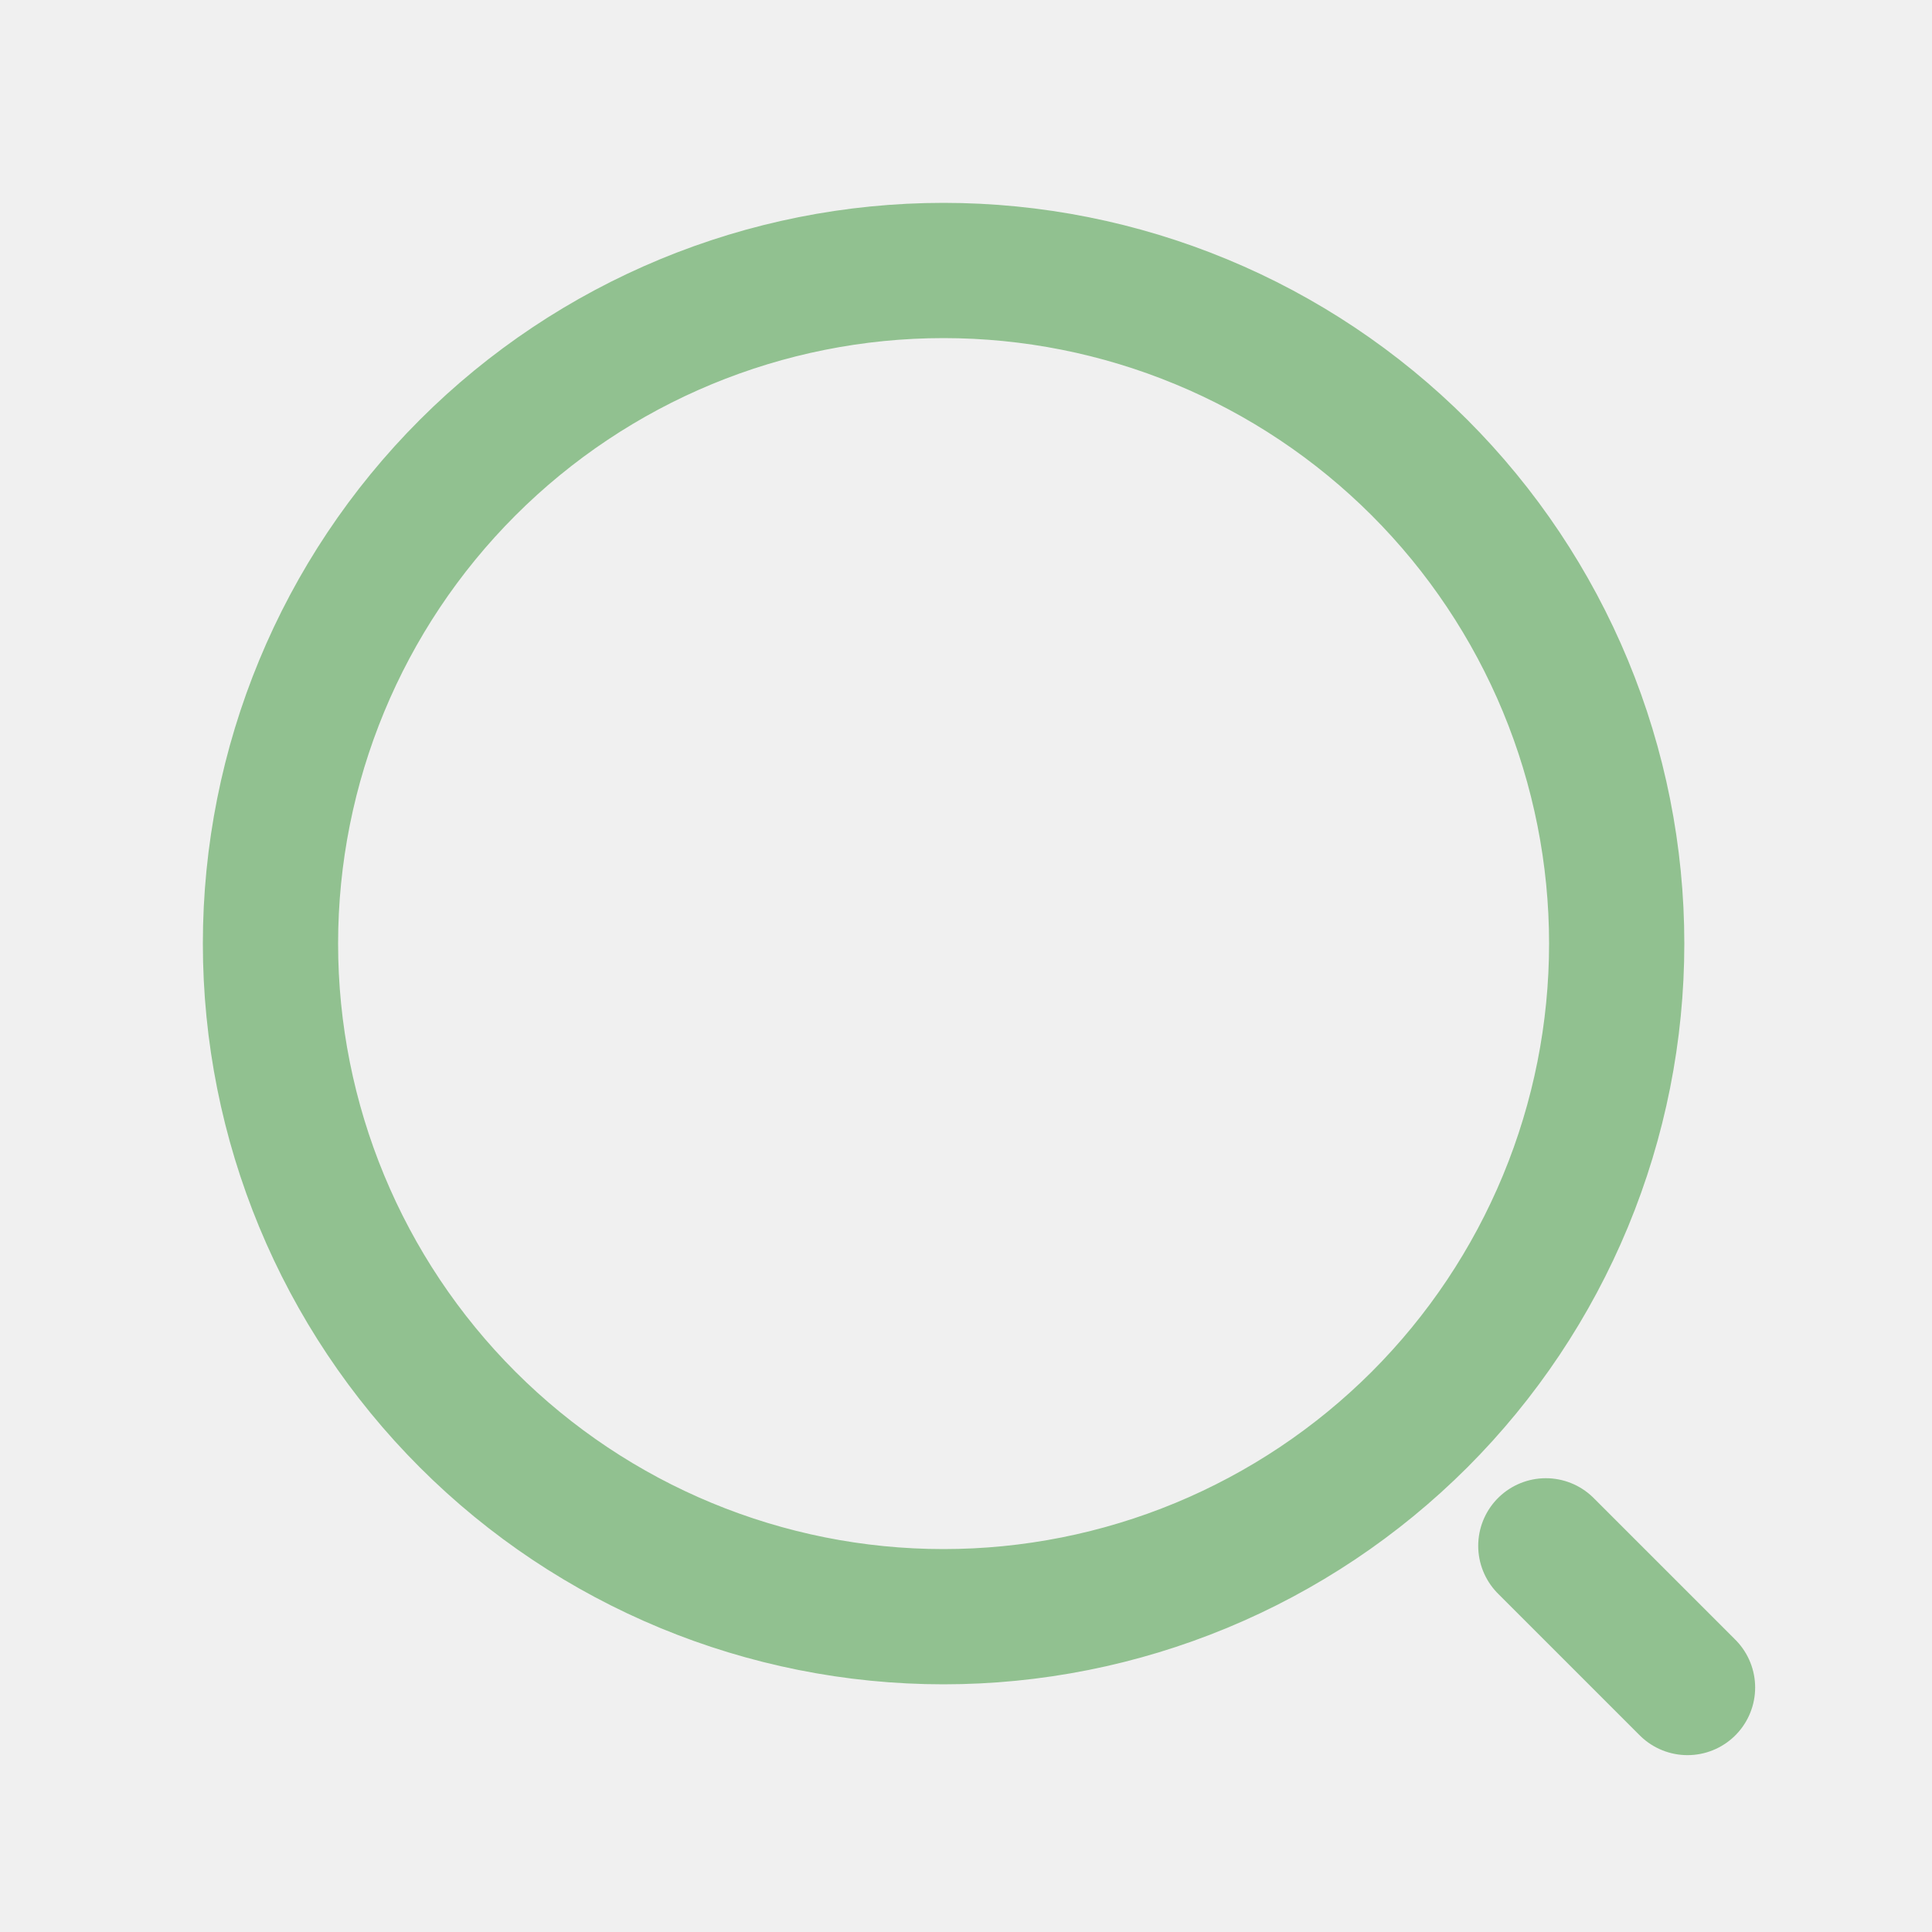
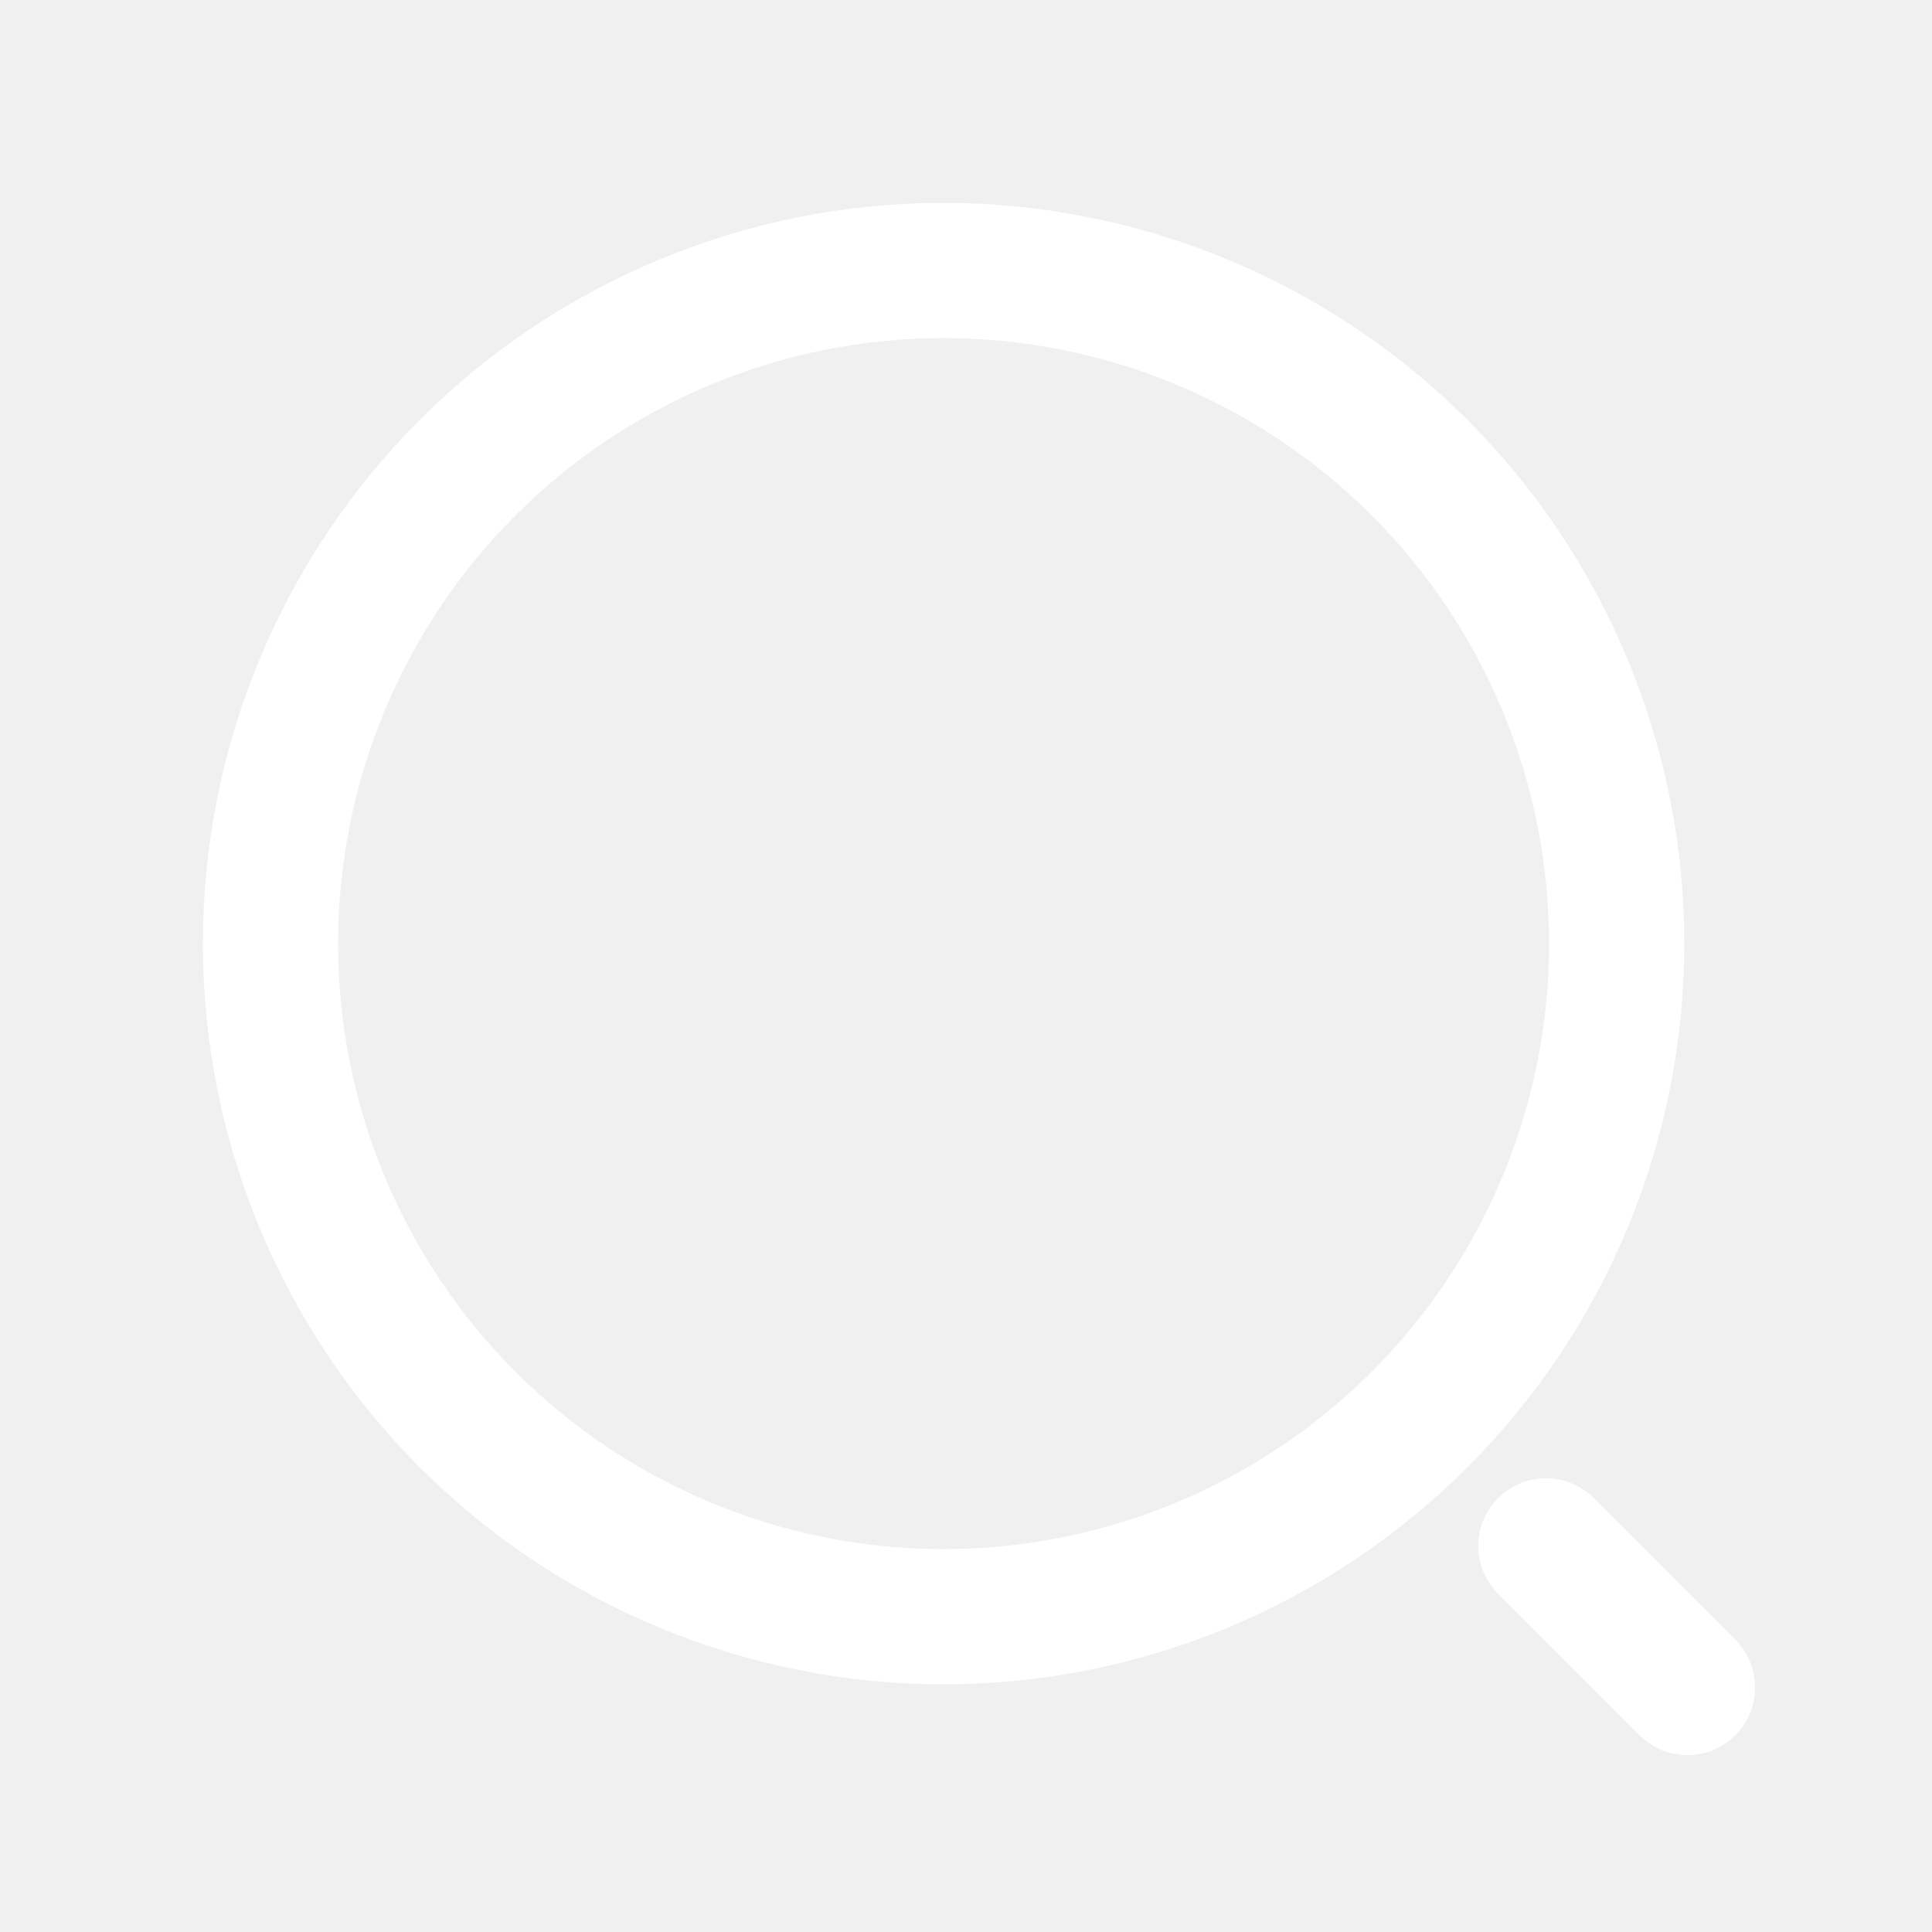
<svg xmlns="http://www.w3.org/2000/svg" width="50" height="50" viewBox="0 0 50 50" fill="none">
-   <path d="M43.673 43.673L40.006 40.006M24.42 41.84C26.707 41.84 28.973 41.389 31.086 40.514C33.2 39.638 35.12 38.355 36.738 36.738C38.355 35.12 39.638 33.2 40.514 31.086C41.389 28.973 41.84 26.707 41.84 24.42C41.84 22.132 41.389 19.867 40.514 17.754C39.638 15.64 38.355 13.72 36.738 12.102C35.12 10.485 33.2 9.201 31.086 8.326C28.973 7.451 26.707 7 24.42 7C19.8 7 15.369 8.835 12.102 12.102C8.835 15.369 7 19.8 7 24.42C7 29.04 8.835 33.471 12.102 36.738C15.369 40.005 19.8 41.84 24.42 41.84V41.84Z" stroke="#91C190" stroke-width="3.5" stroke-linecap="round" stroke-linejoin="round" />
+   <path d="M43.673 43.673L40.006 40.006M24.42 41.84C26.707 41.84 28.973 41.389 31.086 40.514C33.2 39.638 35.12 38.355 36.738 36.738C38.355 35.12 39.638 33.2 40.514 31.086C41.389 28.973 41.84 26.707 41.84 24.42C41.84 22.132 41.389 19.867 40.514 17.754C39.638 15.64 38.355 13.72 36.738 12.102C35.12 10.485 33.2 9.201 31.086 8.326C28.973 7.451 26.707 7 24.42 7C19.8 7 15.369 8.835 12.102 12.102C8.835 15.369 7 19.8 7 24.42C7 29.04 8.835 33.471 12.102 36.738C15.369 40.005 19.8 41.84 24.42 41.84V41.84Z" stroke="#FFF" stroke-width="3.5" stroke-linecap="round" stroke-linejoin="round" />
</svg>
